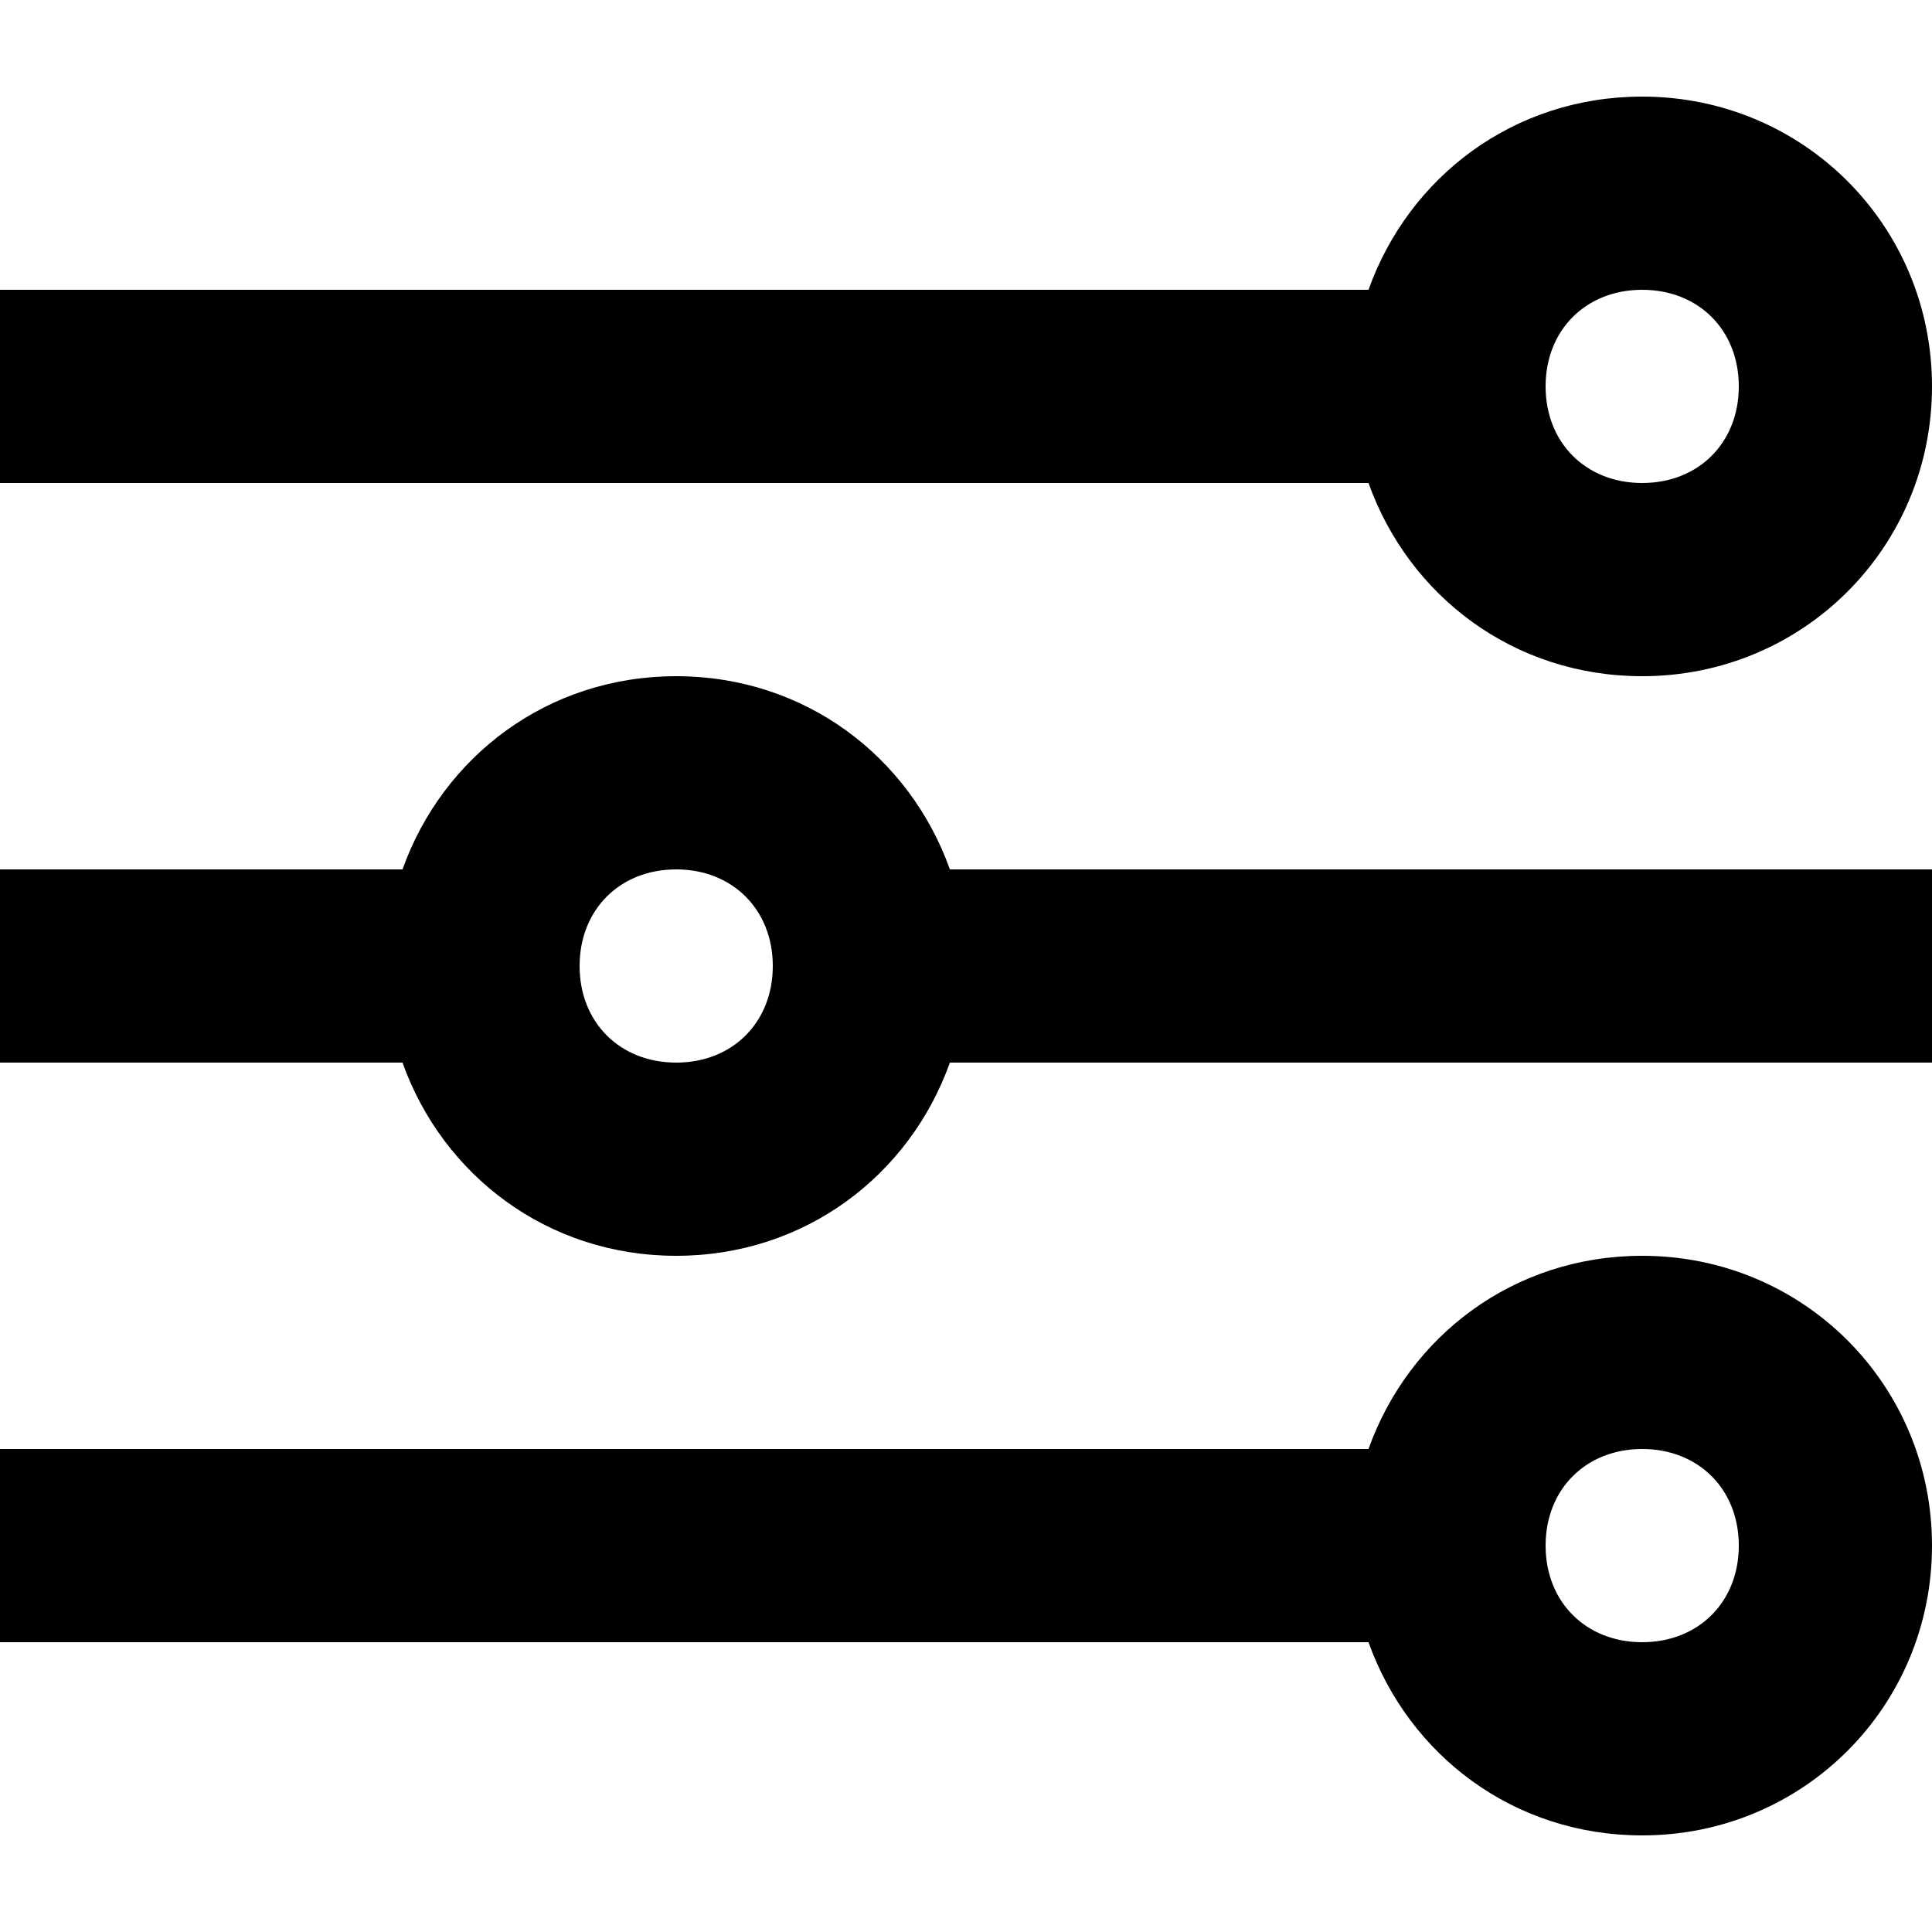
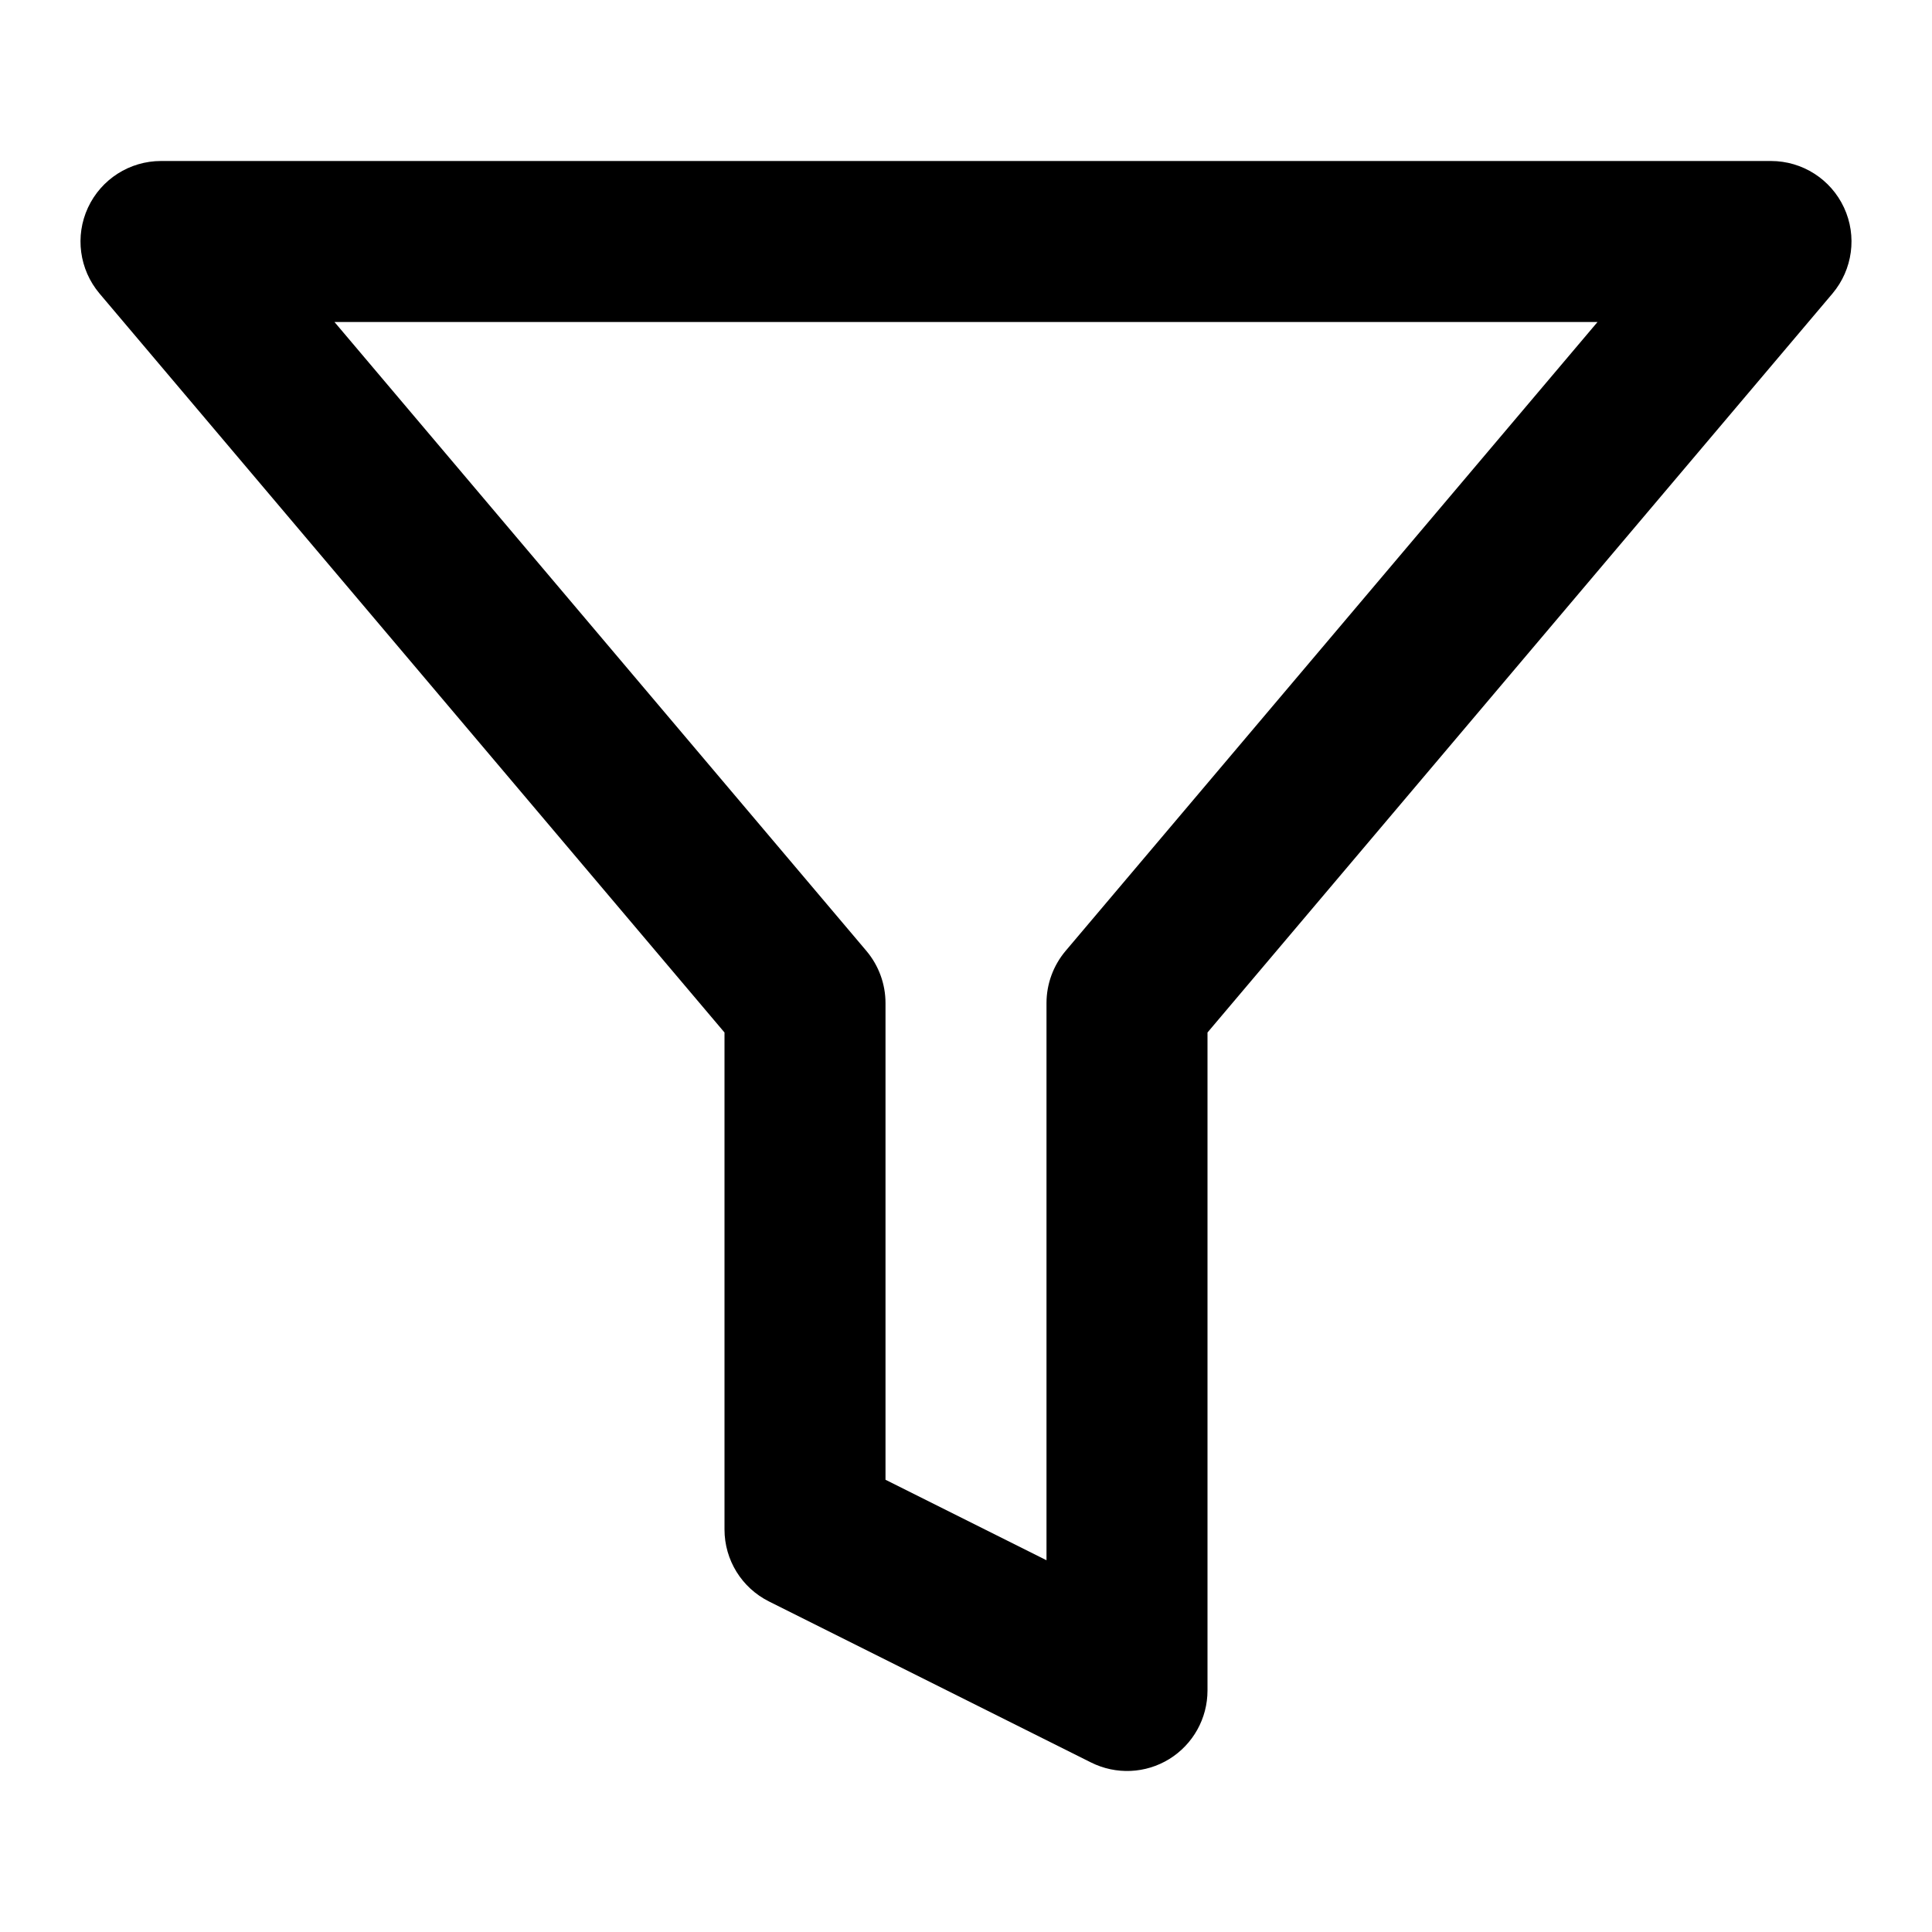
- <svg xmlns="http://www.w3.org/2000/svg" version="1.1" viewBox="0 0 24 24">
-   <path fill="#000" d="M20.4,3.6c0.7,0,1.2,0.5,1.2,1.2S21.1,6,20.4,6c-0.7,0-1.2-0.5-1.2-1.2S19.7,3.6,20.4,3.6z M20.4,8.4c2,0,3.6-1.6,3.6-3.6  s-1.6-3.6-3.6-3.6c-1.6,0-2.9,1-3.4,2.4H0V6h17C17.5,7.4,18.8,8.4,20.4,8.4L20.4,8.4z" />
-   <path fill="#000" d="M8.4,13.2c-0.7,0-1.2-0.5-1.2-1.2c0-0.7,0.5-1.2,1.2-1.2s1.2,0.5,1.2,1.2C9.6,12.7,9.1,13.2,8.4,13.2z M8.4,8.4  c-1.6,0-2.9,1-3.4,2.4H0v2.4h5c0.5,1.4,1.8,2.4,3.4,2.4s2.9-1,3.4-2.4H24v-2.4H11.8C11.3,9.4,10,8.4,8.4,8.4L8.4,8.4z" />
-   <path fill="#000" d="M20.4,20.4c-0.7,0-1.2-0.5-1.2-1.2c0-0.7,0.5-1.2,1.2-1.2c0.7,0,1.2,0.5,1.2,1.2C21.6,19.9,21.1,20.4,20.4,20.4z M20.4,15.6  c-1.6,0-2.9,1-3.4,2.4H0v2.4h17c0.5,1.4,1.8,2.4,3.4,2.4c2,0,3.6-1.6,3.6-3.6S22.4,15.6,20.4,15.6L20.4,15.6z" />
+ <svg xmlns="http://www.w3.org/2000/svg" width="24" height="24" viewBox="0 0 24 24" fill="none">
+   <path fill-rule="evenodd" clip-rule="evenodd" d="M1.093 2.579C1.257 2.226 1.611 2 2 2H22C22.389 2 22.743 2.226 22.907 2.579C23.071 2.932 23.015 3.348 22.764 3.646L15 12.826V21C15 21.347 14.821 21.668 14.526 21.851C14.231 22.033 13.863 22.049 13.553 21.894L9.553 19.894C9.214 19.725 9 19.379 9 19V12.826L1.236 3.646C0.985 3.348 0.929 2.932 1.093 2.579ZM4.155 4L10.764 11.814C10.916 11.995 11 12.224 11 12.46V18.382L13 19.382V12.46C13 12.224 13.084 11.995 13.236 11.814L19.845 4H4.155Z" fill="#000" />
</svg>
